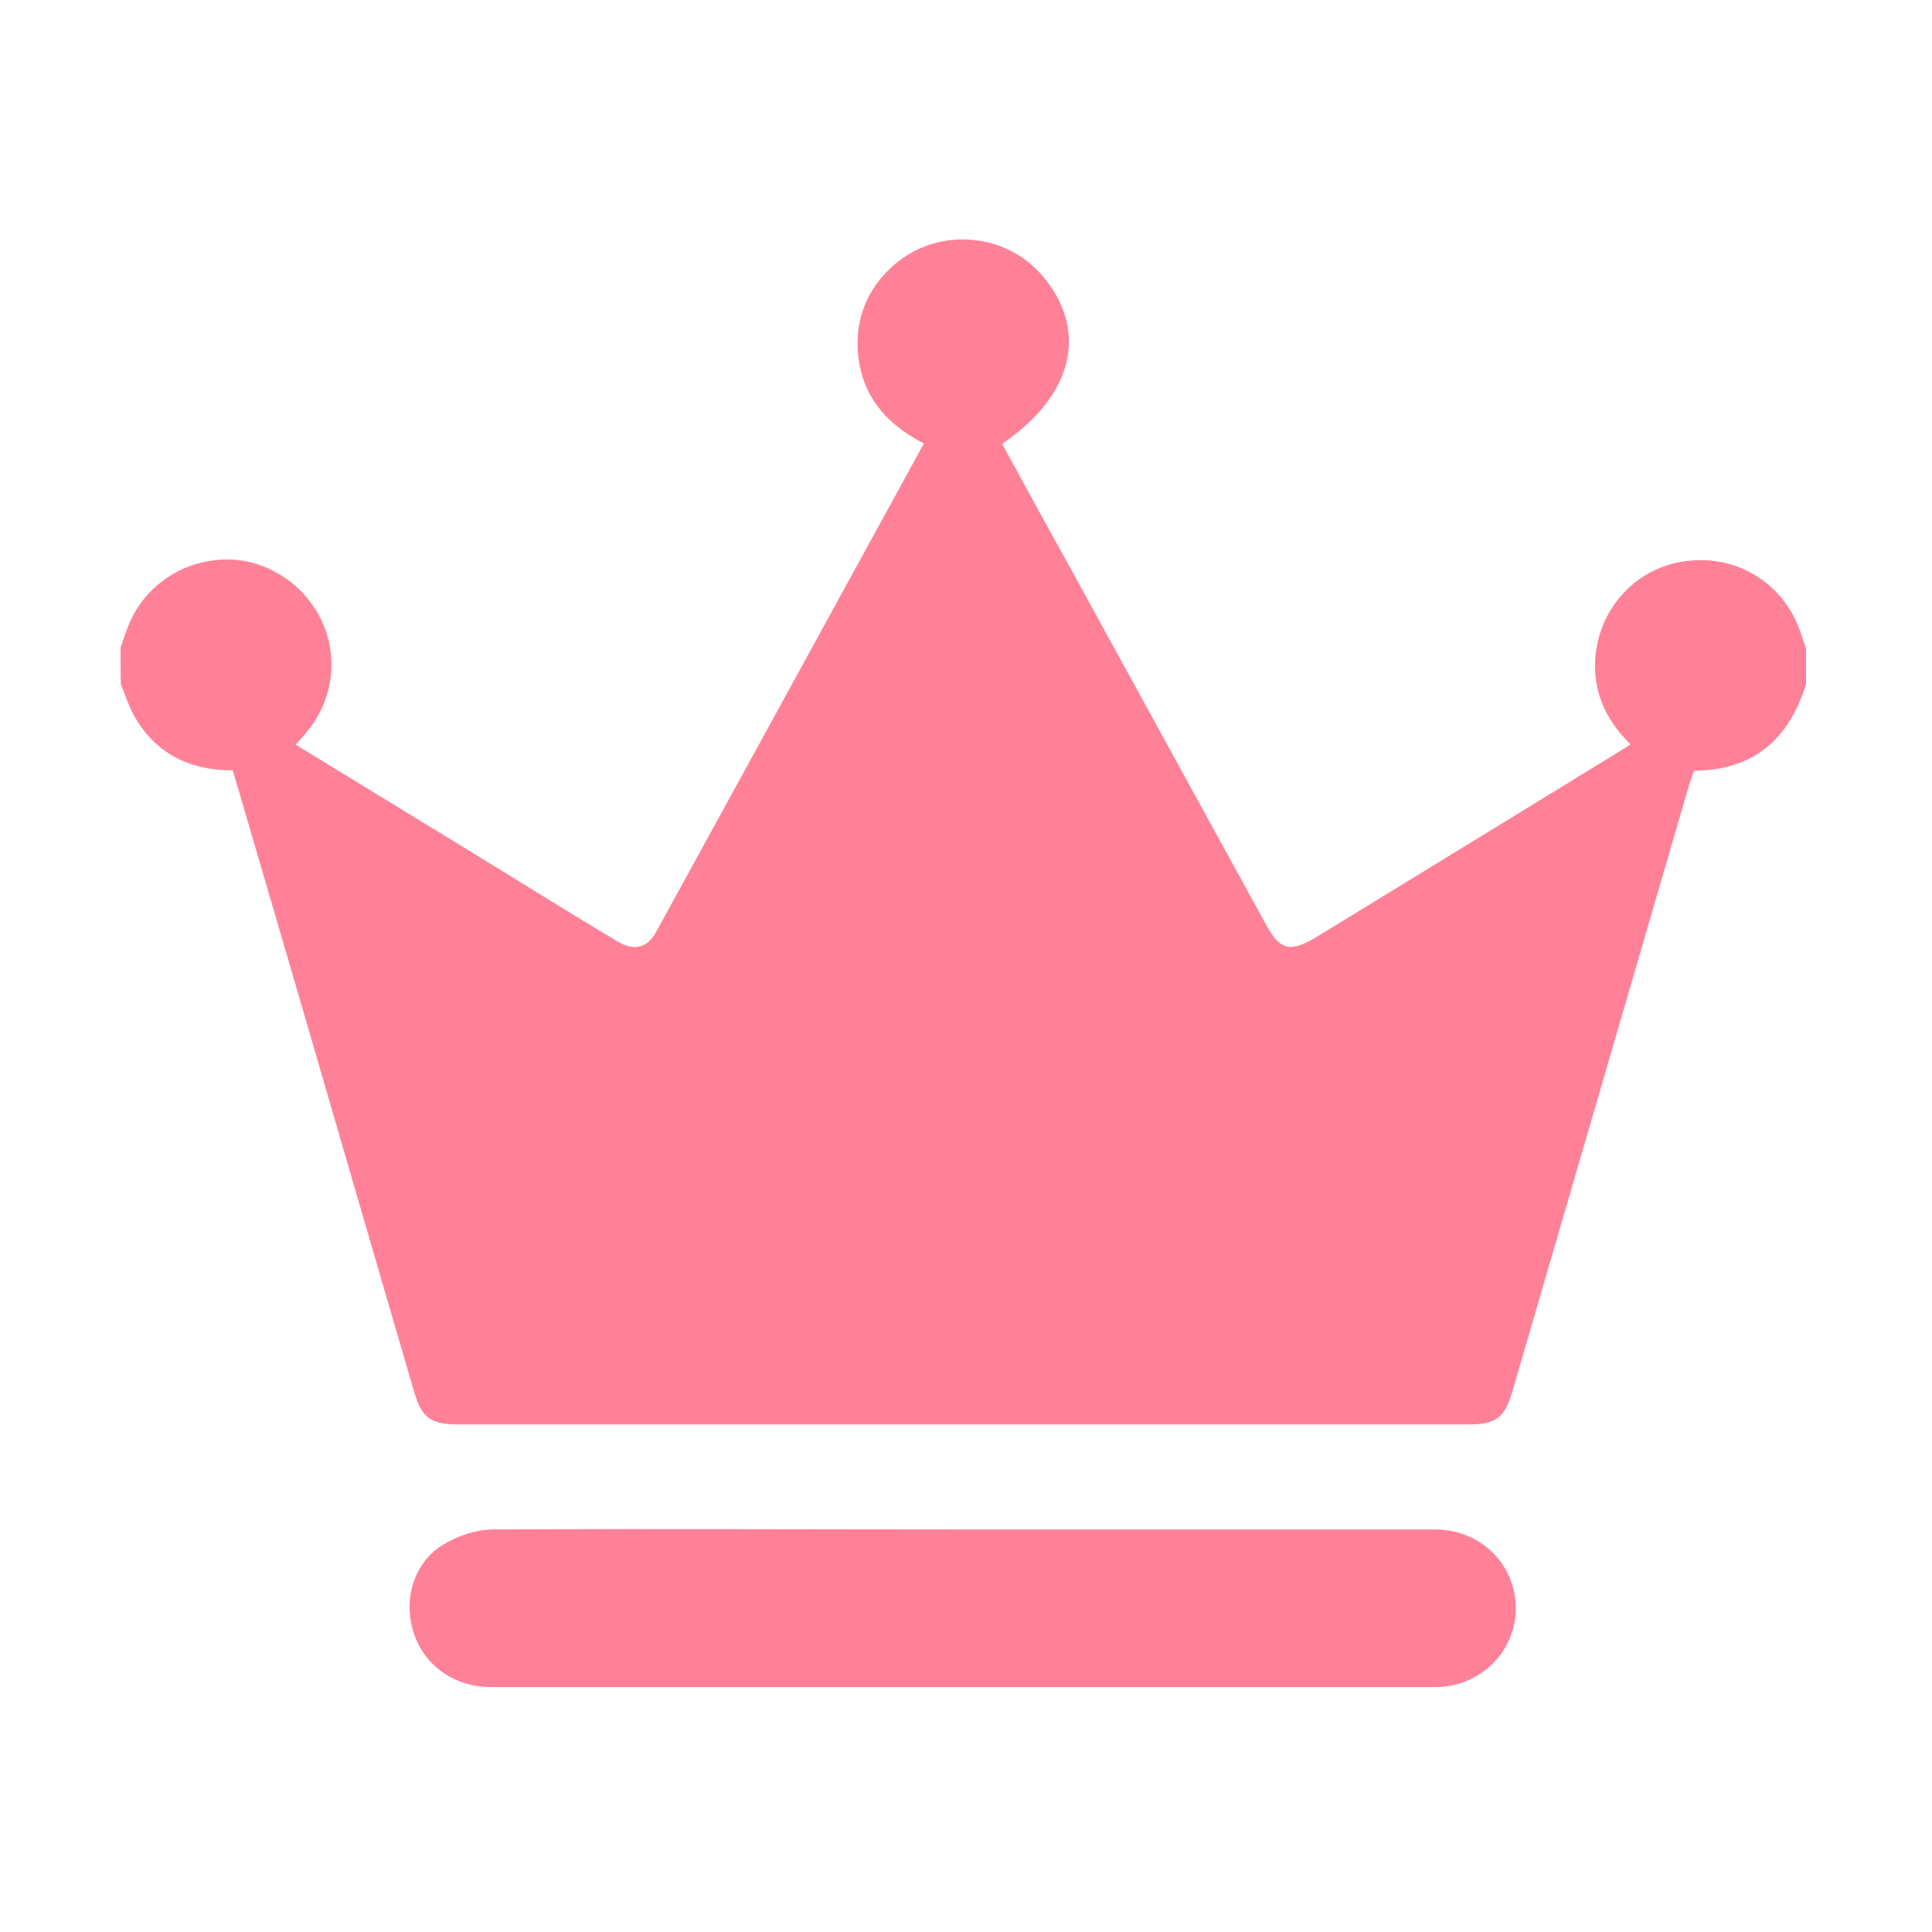
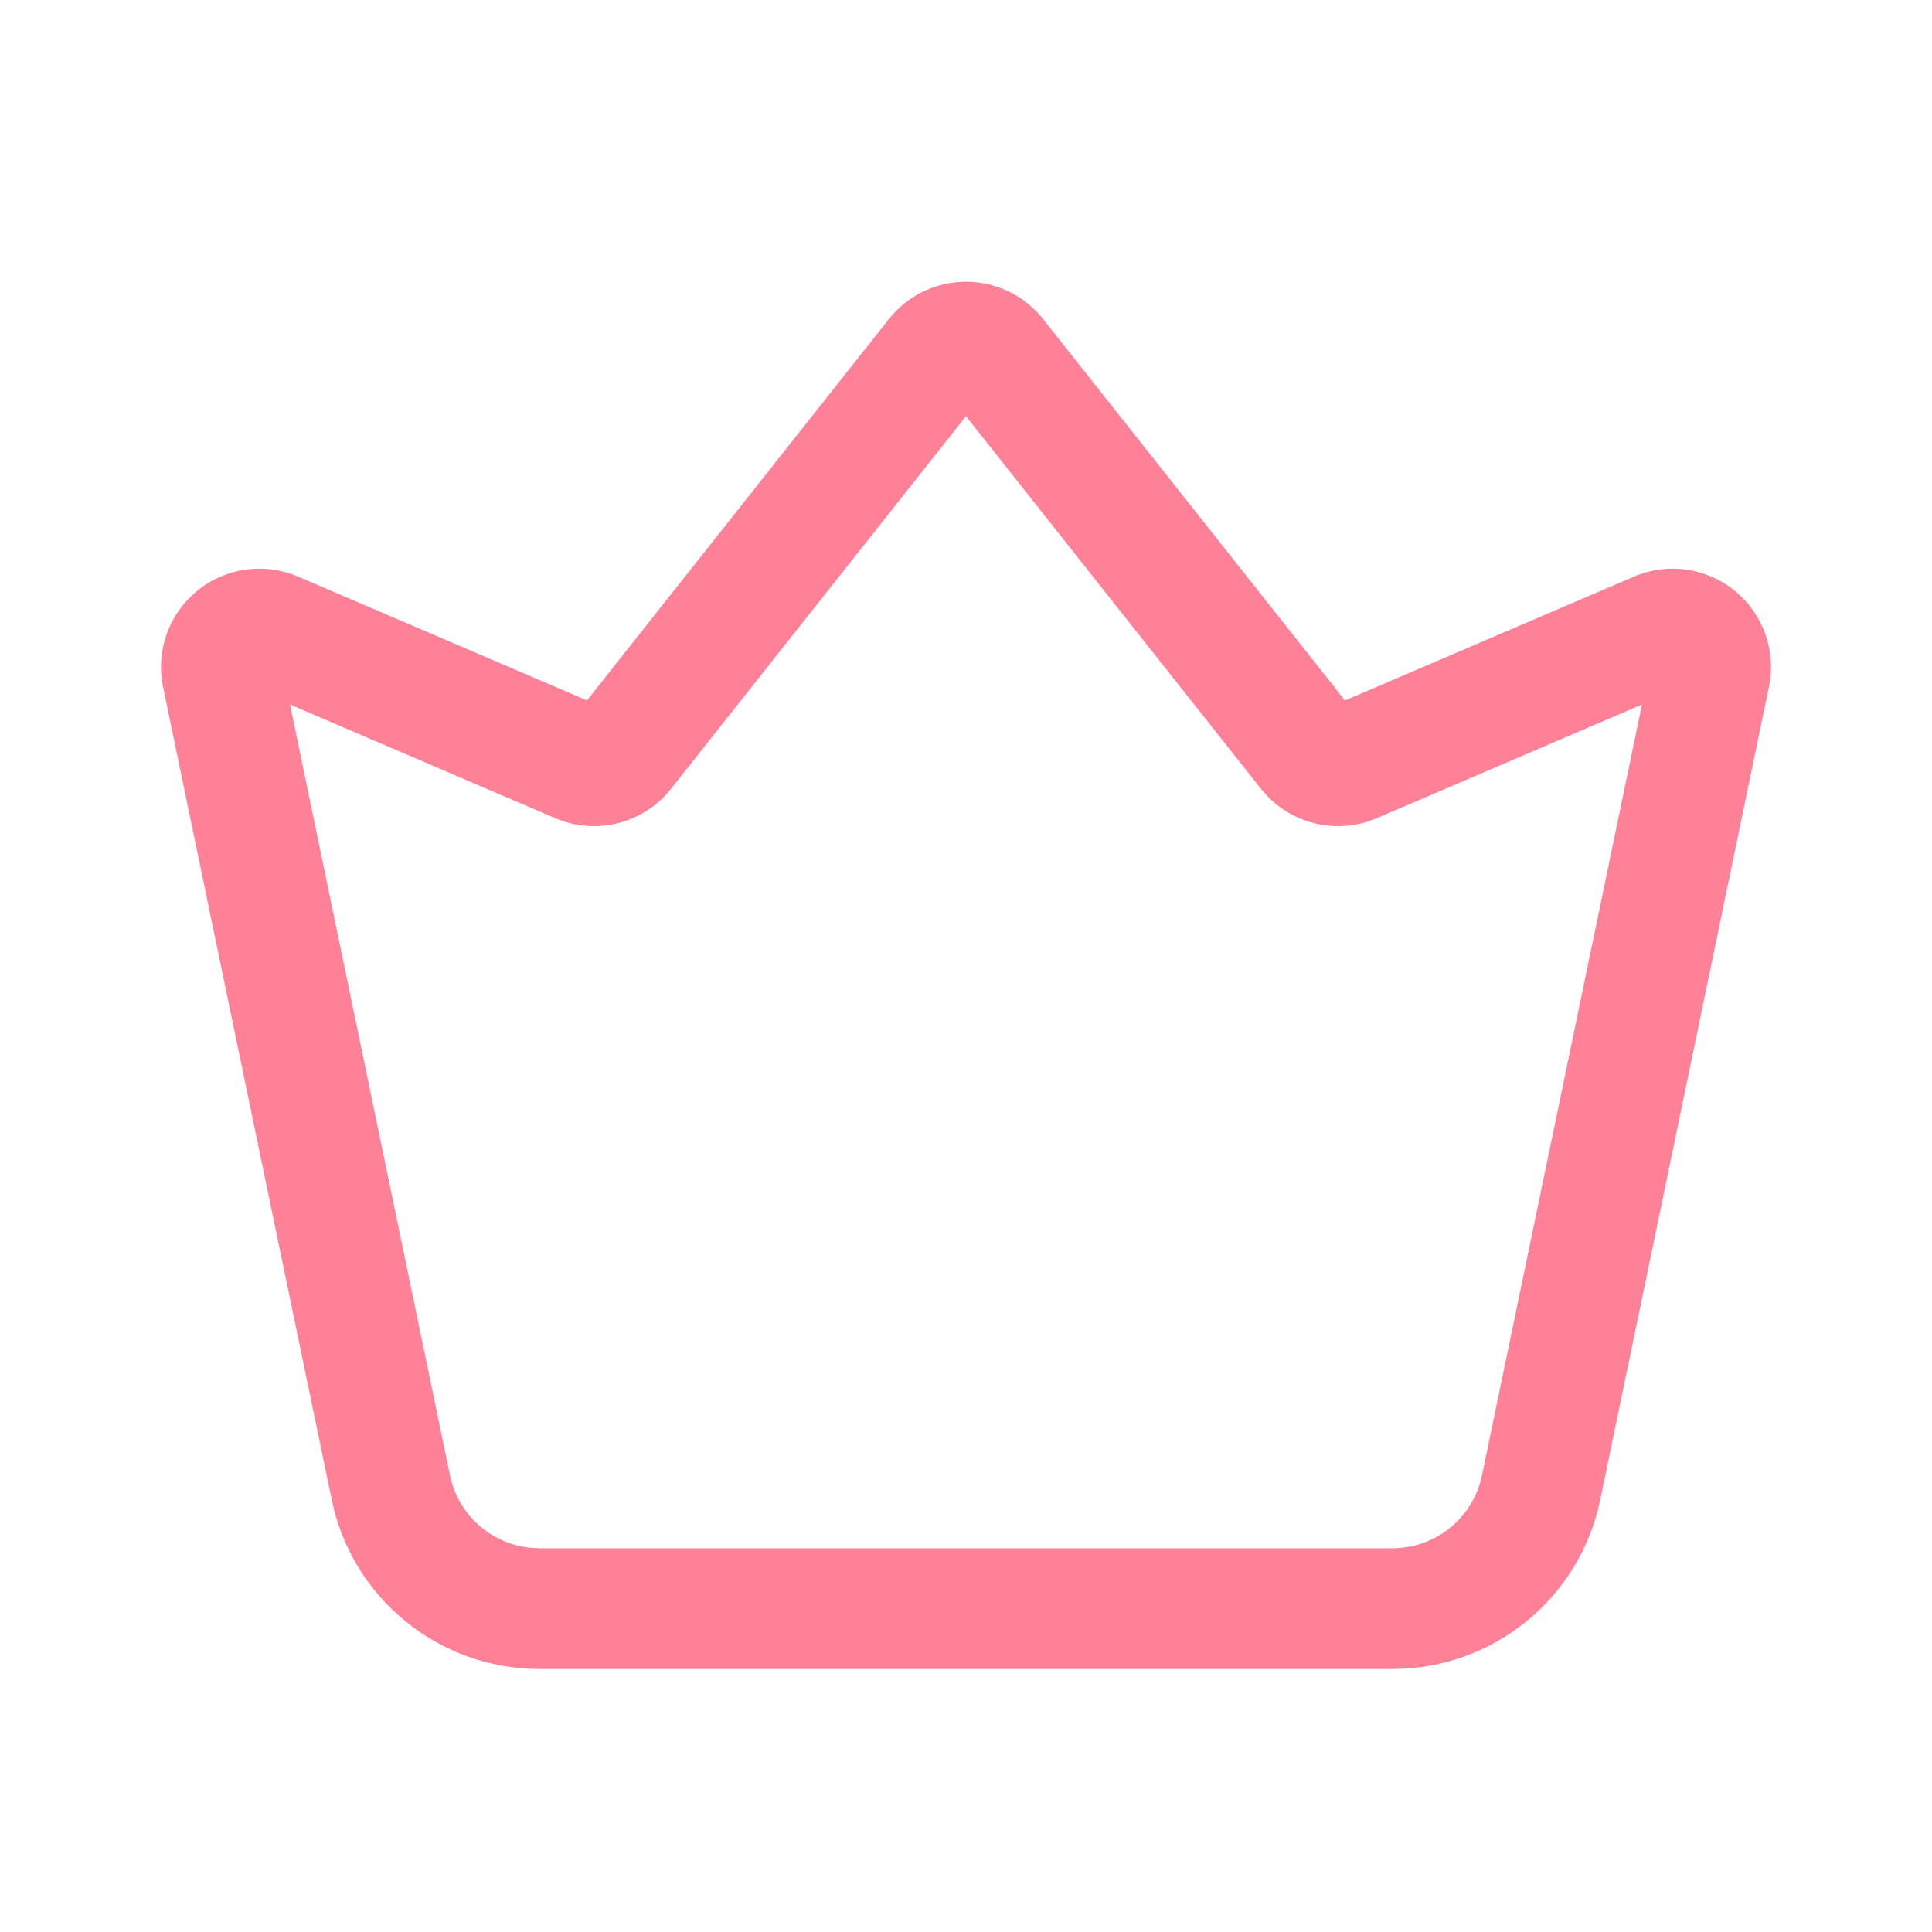
- <svg xmlns="http://www.w3.org/2000/svg" t="1543633785338" class="icon" style="" viewBox="0 0 1024 1024" version="1.1" p-id="8624" width="200" height="200">
+ <svg xmlns="http://www.w3.org/2000/svg" t="1626067128037" class="icon" viewBox="0 0 1024 1024" version="1.1" p-id="4085" width="200" height="200">
  <defs>
    <style type="text/css" />
  </defs>
-   <path d="M63.904 343.107l2.865-8.084c7.368-22.001 26.605-36.736 50.039-38.373 21.387-1.535 42.773 10.949 52.801 30.596 10.233 20.056 7.368 43.694-7.47 61.295-1.74 1.944-3.479 3.888-5.423 6.14 41.443 25.377 82.681 50.448 123.715 75.723 15.554 9.619 31.21 19.238 46.764 28.55 8.903 5.219 15.759 3.684 20.568-5.014 47.173-85.956 94.347-172.014 141.929-258.891-20.568-10.437-33.871-26.401-35.099-50.039-0.819-16.577 5.014-30.801 16.782-42.364 23.331-22.717 61.602-20.568 82.067 4.605 23.536 28.857 15.042 62.625-22.308 88.002 12.177 22.308 24.456 44.717 36.838 67.025 34.28 62.42 68.355 124.636 102.635 187.056 7.879 14.428 12.893 15.759 27.015 7.368 53.006-32.336 105.91-64.876 158.916-97.314 2.456-1.535 4.809-3.07 7.675-4.809-10.949-10.949-17.907-23.331-18.726-38.578-1.535-28.55 18.112-53.518 45.638-58.225 28.652-5.014 55.257 11.358 63.751 39.089 0.614 2.149 1.535 4.4 2.354 6.549l0 19.238c-9.005 28.857-27.526 45.638-59.35 45.843-1.126 3.275-2.354 6.549-3.275 9.824-31.005 106.319-62.011 212.843-93.016 319.162-3.991 13.917-8.903 17.498-22.922 17.498L243.183 754.979c-15.042 0-19.647-3.479-23.74-17.498-25.275-86.263-50.243-172.833-75.518-259.095-6.754-23.331-13.712-46.662-20.568-70.095-23.74 0-41.648-9.414-52.801-29.88-2.661-5.014-4.4-10.642-6.549-15.963C63.904 355.796 63.904 349.451 63.904 343.107L63.904 343.107 63.904 343.107zM63.904 343.107" p-id="8625" fill="#ff8198" />
-   <path d="M510.363 810.645l250.193 0c22.308 0 40.113 15.759 42.569 36.941 2.456 21.387-11.563 40.829-33.154 45.638-3.07 0.819-6.344 0.921-9.414 0.921L259.965 894.145c-19.033 0-35.099-11.358-40.624-28.55-5.73-17.191-0.409-36.634 14.838-46.457 7.879-5.014 18.317-8.493 27.526-8.493C344.693 810.236 427.579 810.645 510.363 810.645L510.363 810.645 510.363 810.645 510.363 810.645zM510.363 810.645" p-id="8626" fill="#ff8198" />
+   <path d="M311.115 371.243L471.147 169.099a52.107 52.107 0 0 1 81.707 0l160.032 202.144 153.152-65.632a52.107 52.107 0 0 1 71.541 58.475l-89.44 430.933a112.416 112.416 0 0 1-110.08 89.568H285.941a112.416 112.416 0 0 1-110.08-89.568l-89.429-430.933a52.107 52.107 0 0 1 71.541-58.475l153.152 65.632zM512 220.608L355.648 418.101a52.107 52.107 0 0 1-61.376 15.552l-140.544-60.235 84.8 408.587a48.416 48.416 0 0 0 47.403 38.581h452.139a48.416 48.416 0 0 0 47.403-38.581l84.8-408.587-140.544 60.235a52.107 52.107 0 0 1-61.376-15.552L512 220.608z" p-id="4086" fill="#ff8198" />
</svg>
